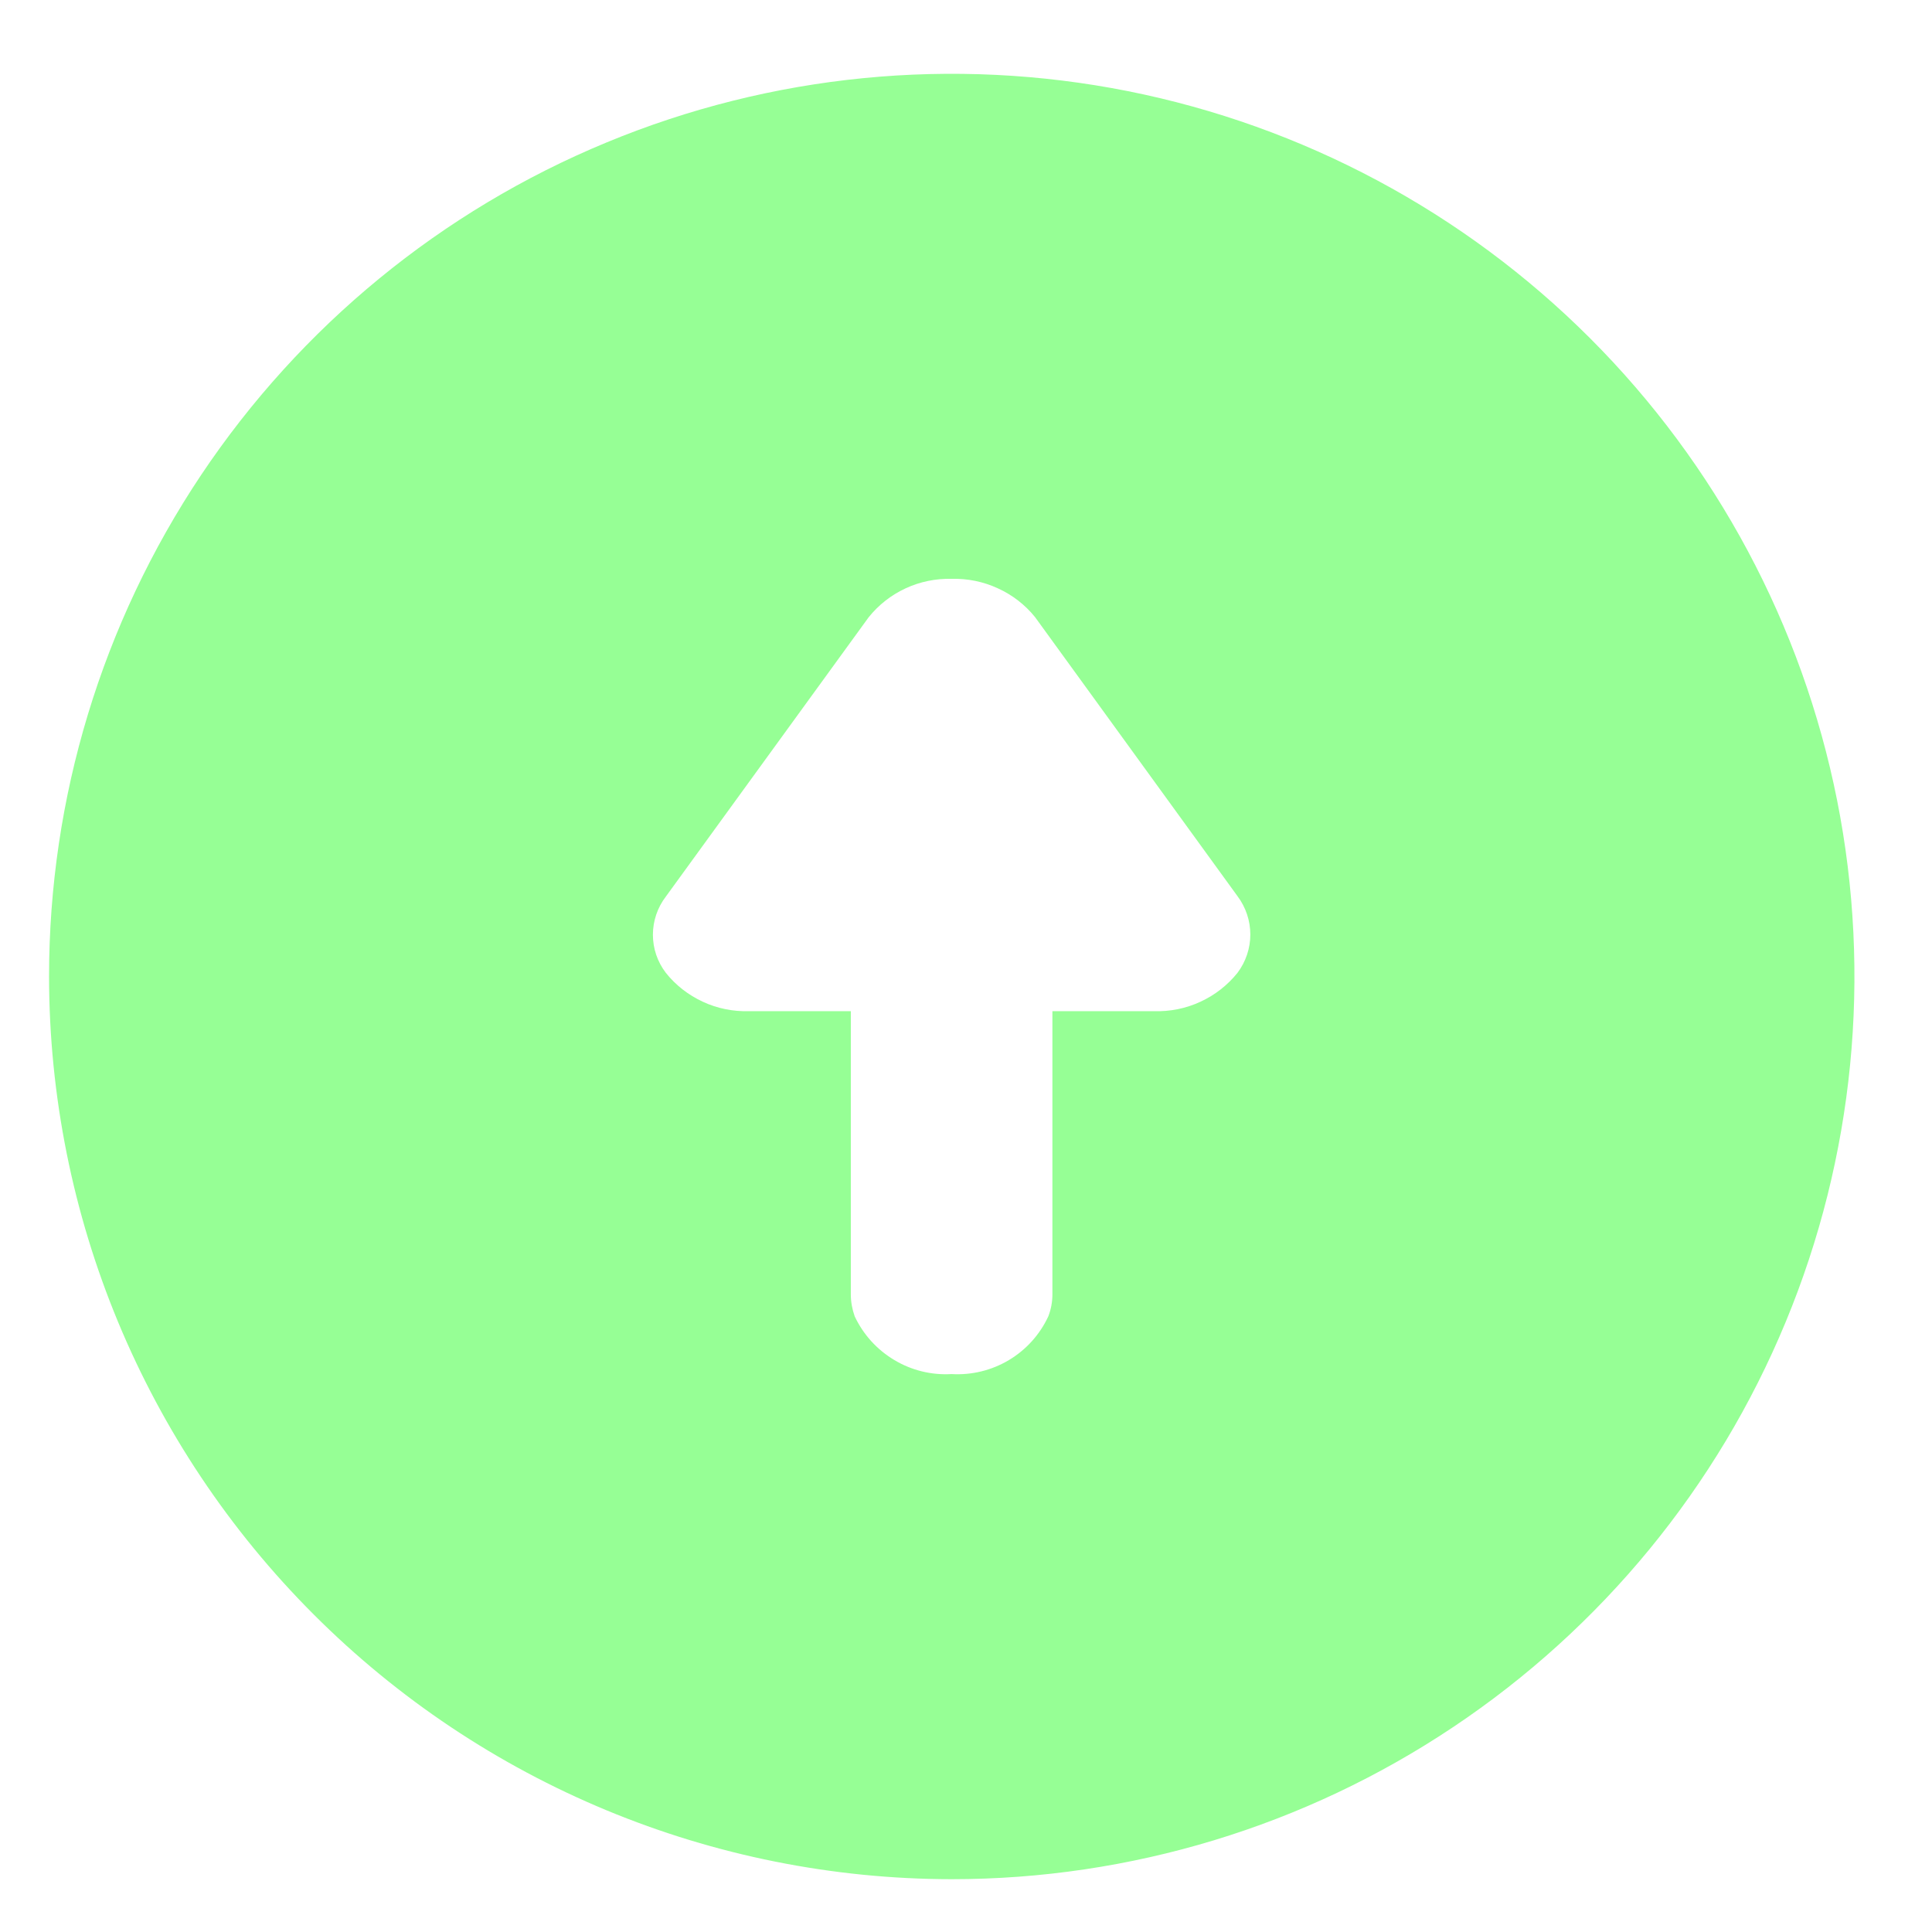
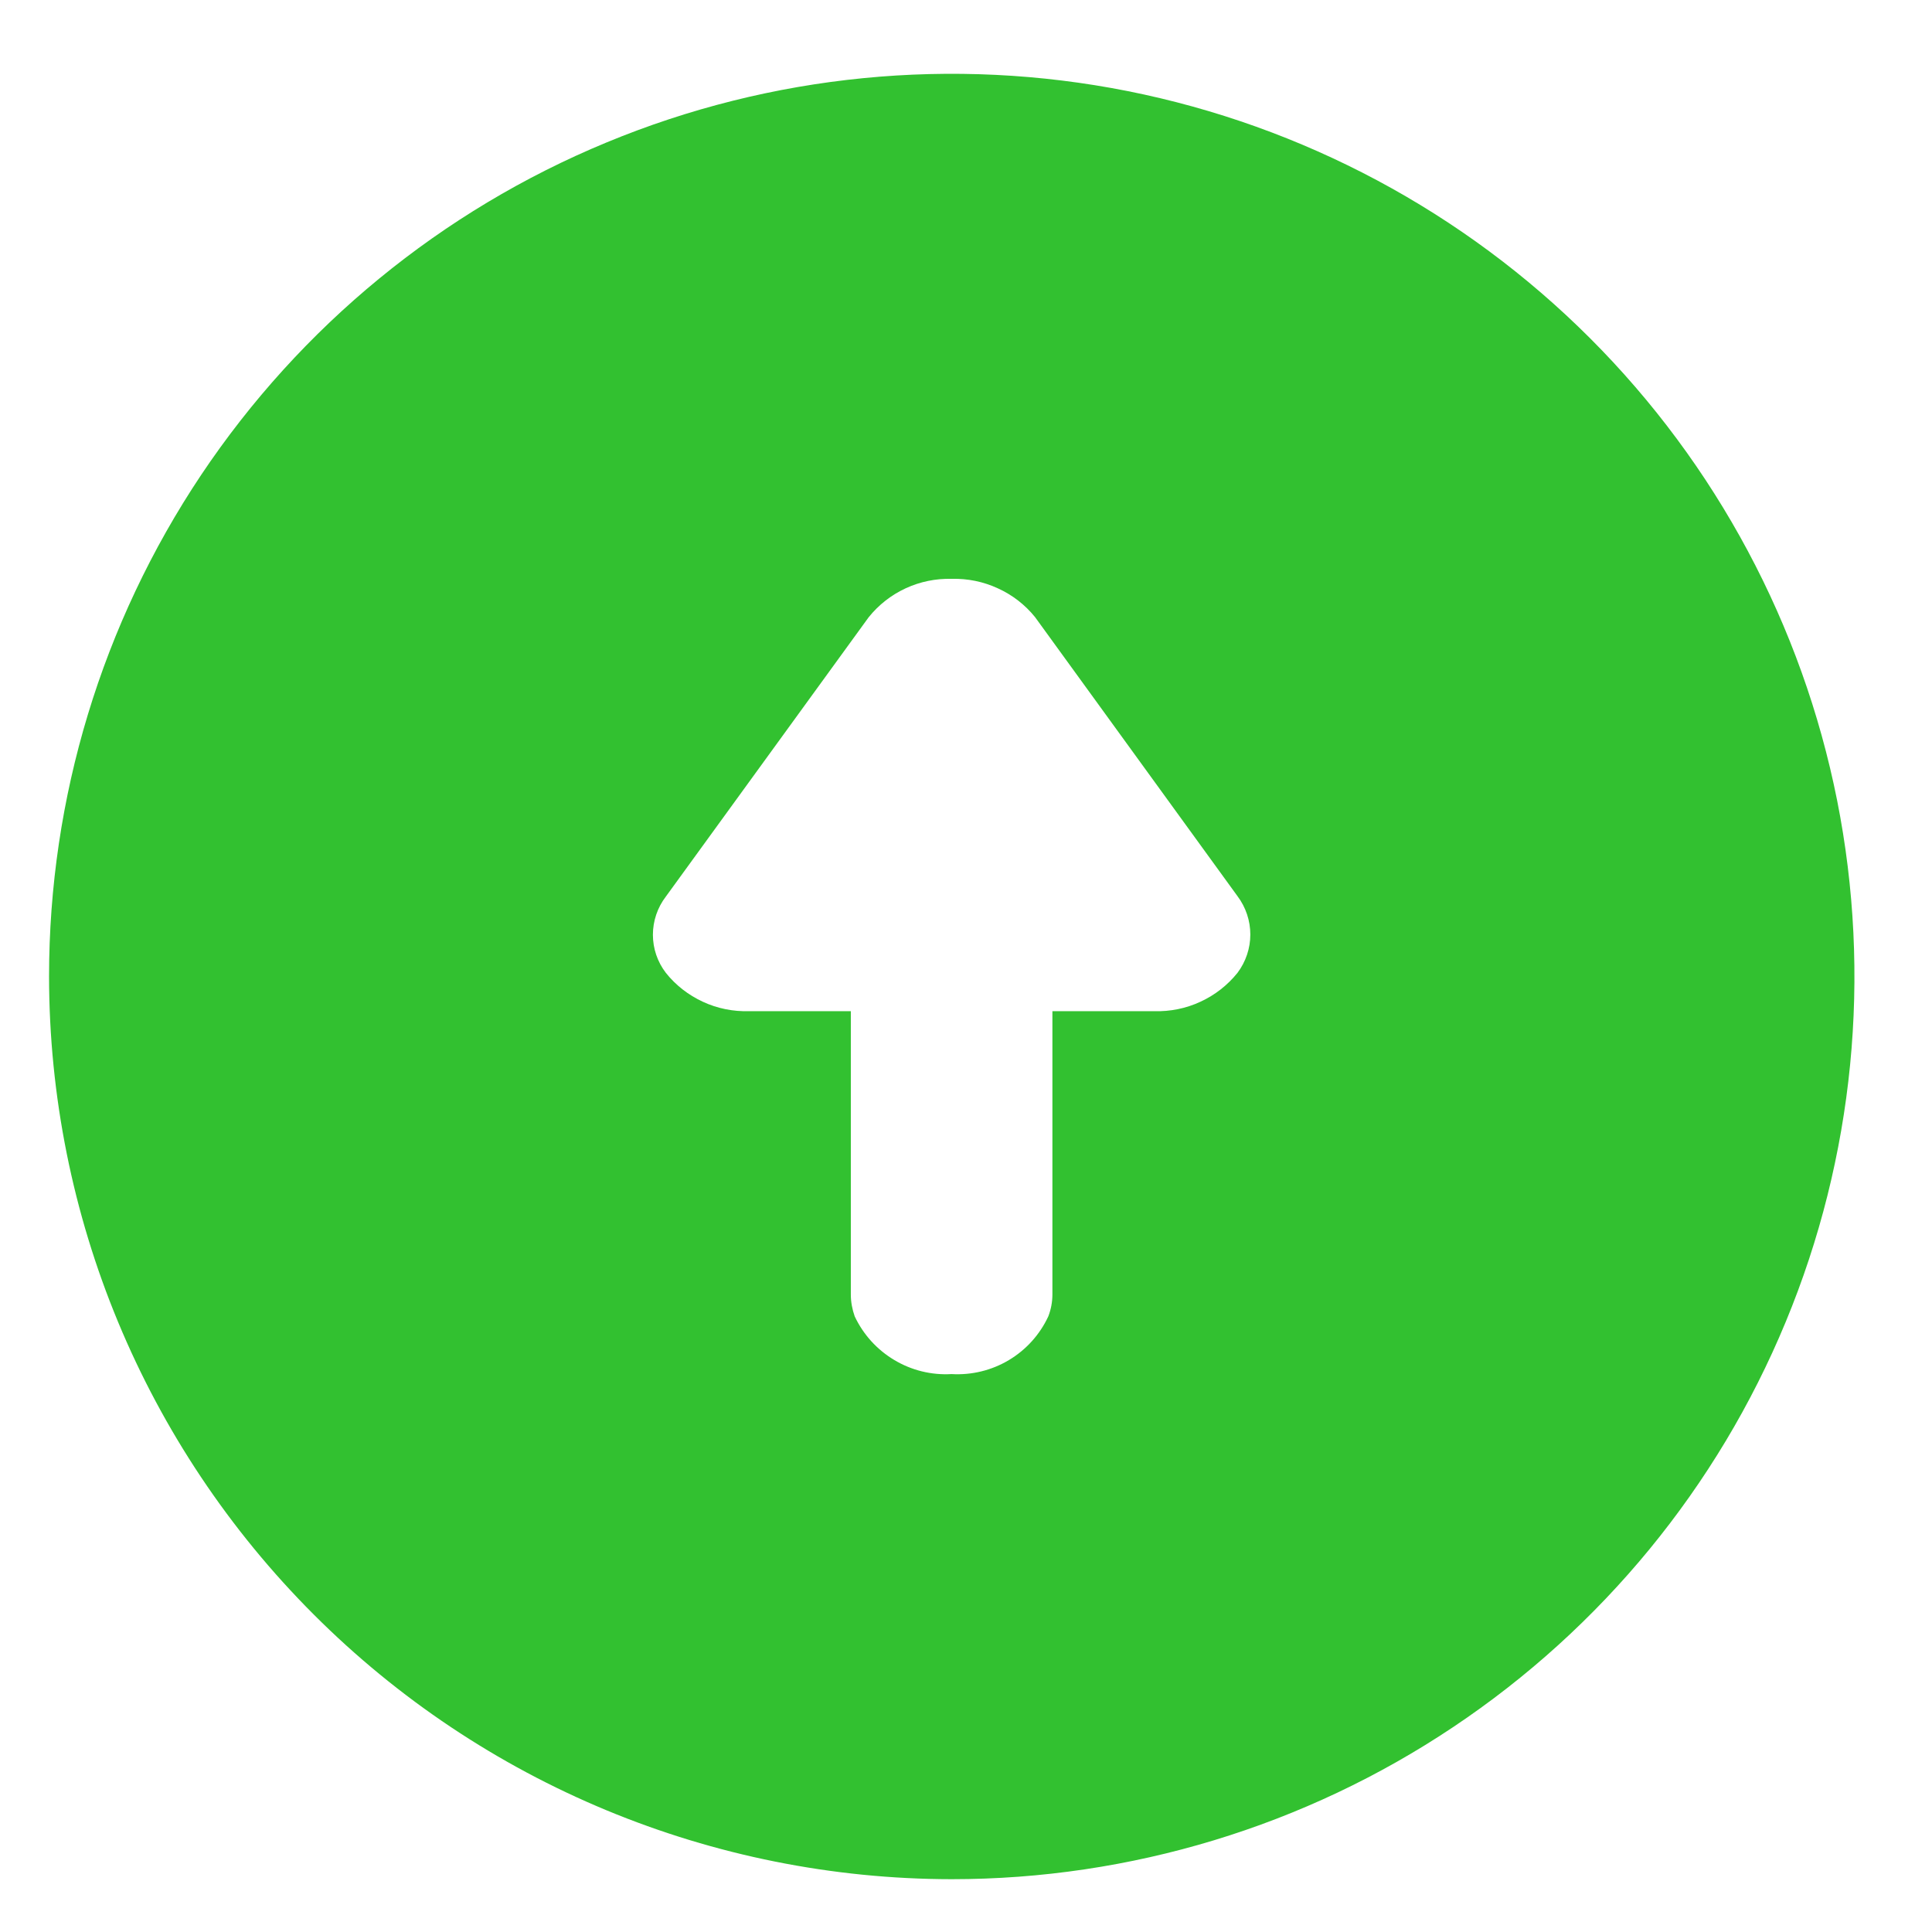
<svg xmlns="http://www.w3.org/2000/svg" width="18" height="18" viewBox="0 0 18 18" fill="none">
-   <path d="M8.867 17.508C10.531 17.508 12.157 17.015 13.54 16.09C14.923 15.166 16.001 13.853 16.637 12.316C17.274 10.779 17.44 9.088 17.116 7.457C16.791 5.826 15.99 4.327 14.814 3.151C13.638 1.975 12.139 1.174 10.508 0.849C8.877 0.525 7.186 0.691 5.649 1.328C4.112 1.964 2.799 3.042 1.874 4.425C0.95 5.808 0.457 7.434 0.457 9.098C0.459 11.328 1.346 13.465 2.923 15.042C4.499 16.619 6.637 17.506 8.867 17.508V17.508ZM6.203 8.354L8.093 5.751C8.186 5.635 8.304 5.543 8.438 5.481C8.572 5.419 8.719 5.389 8.867 5.393C9.015 5.389 9.162 5.419 9.296 5.481C9.431 5.542 9.55 5.634 9.643 5.749L11.53 8.35C11.607 8.453 11.649 8.578 11.649 8.707C11.649 8.835 11.607 8.96 11.53 9.063C11.437 9.179 11.319 9.271 11.184 9.333C11.049 9.396 10.902 9.425 10.754 9.421H9.805V12.061C9.805 12.13 9.792 12.199 9.767 12.264C9.688 12.434 9.56 12.576 9.399 12.672C9.238 12.768 9.052 12.813 8.865 12.802C8.678 12.813 8.492 12.767 8.332 12.671C8.171 12.575 8.043 12.434 7.963 12.264C7.94 12.199 7.927 12.13 7.927 12.061V9.421H6.978C6.83 9.425 6.683 9.396 6.548 9.333C6.414 9.271 6.295 9.179 6.203 9.063C6.125 8.961 6.083 8.837 6.083 8.709C6.083 8.581 6.125 8.456 6.203 8.354Z" fill="#96FF95" />
+   <path d="M8.867 17.508C10.531 17.508 12.157 17.015 13.54 16.09C14.923 15.166 16.001 13.853 16.637 12.316C17.274 10.779 17.44 9.088 17.116 7.457C16.791 5.826 15.99 4.327 14.814 3.151C13.638 1.975 12.139 1.174 10.508 0.849C8.877 0.525 7.186 0.691 5.649 1.328C4.112 1.964 2.799 3.042 1.874 4.425C0.95 5.808 0.457 7.434 0.457 9.098C0.459 11.328 1.346 13.465 2.923 15.042C4.499 16.619 6.637 17.506 8.867 17.508V17.508ZM6.203 8.354L8.093 5.751C8.186 5.635 8.304 5.543 8.438 5.481C8.572 5.419 8.719 5.389 8.867 5.393C9.015 5.389 9.162 5.419 9.296 5.481C9.431 5.542 9.55 5.634 9.643 5.749L11.53 8.35C11.607 8.453 11.649 8.578 11.649 8.707C11.649 8.835 11.607 8.96 11.53 9.063C11.437 9.179 11.319 9.271 11.184 9.333C11.049 9.396 10.902 9.425 10.754 9.421H9.805V12.061C9.805 12.13 9.792 12.199 9.767 12.264C9.688 12.434 9.56 12.576 9.399 12.672C9.238 12.768 9.052 12.813 8.865 12.802C8.678 12.813 8.492 12.767 8.332 12.671C8.171 12.575 8.043 12.434 7.963 12.264C7.94 12.199 7.927 12.13 7.927 12.061V9.421H6.978C6.83 9.425 6.683 9.396 6.548 9.333C6.414 9.271 6.295 9.179 6.203 9.063C6.125 8.961 6.083 8.837 6.083 8.709C6.083 8.581 6.125 8.456 6.203 8.354Z" fill="#32C130" />
</svg>
